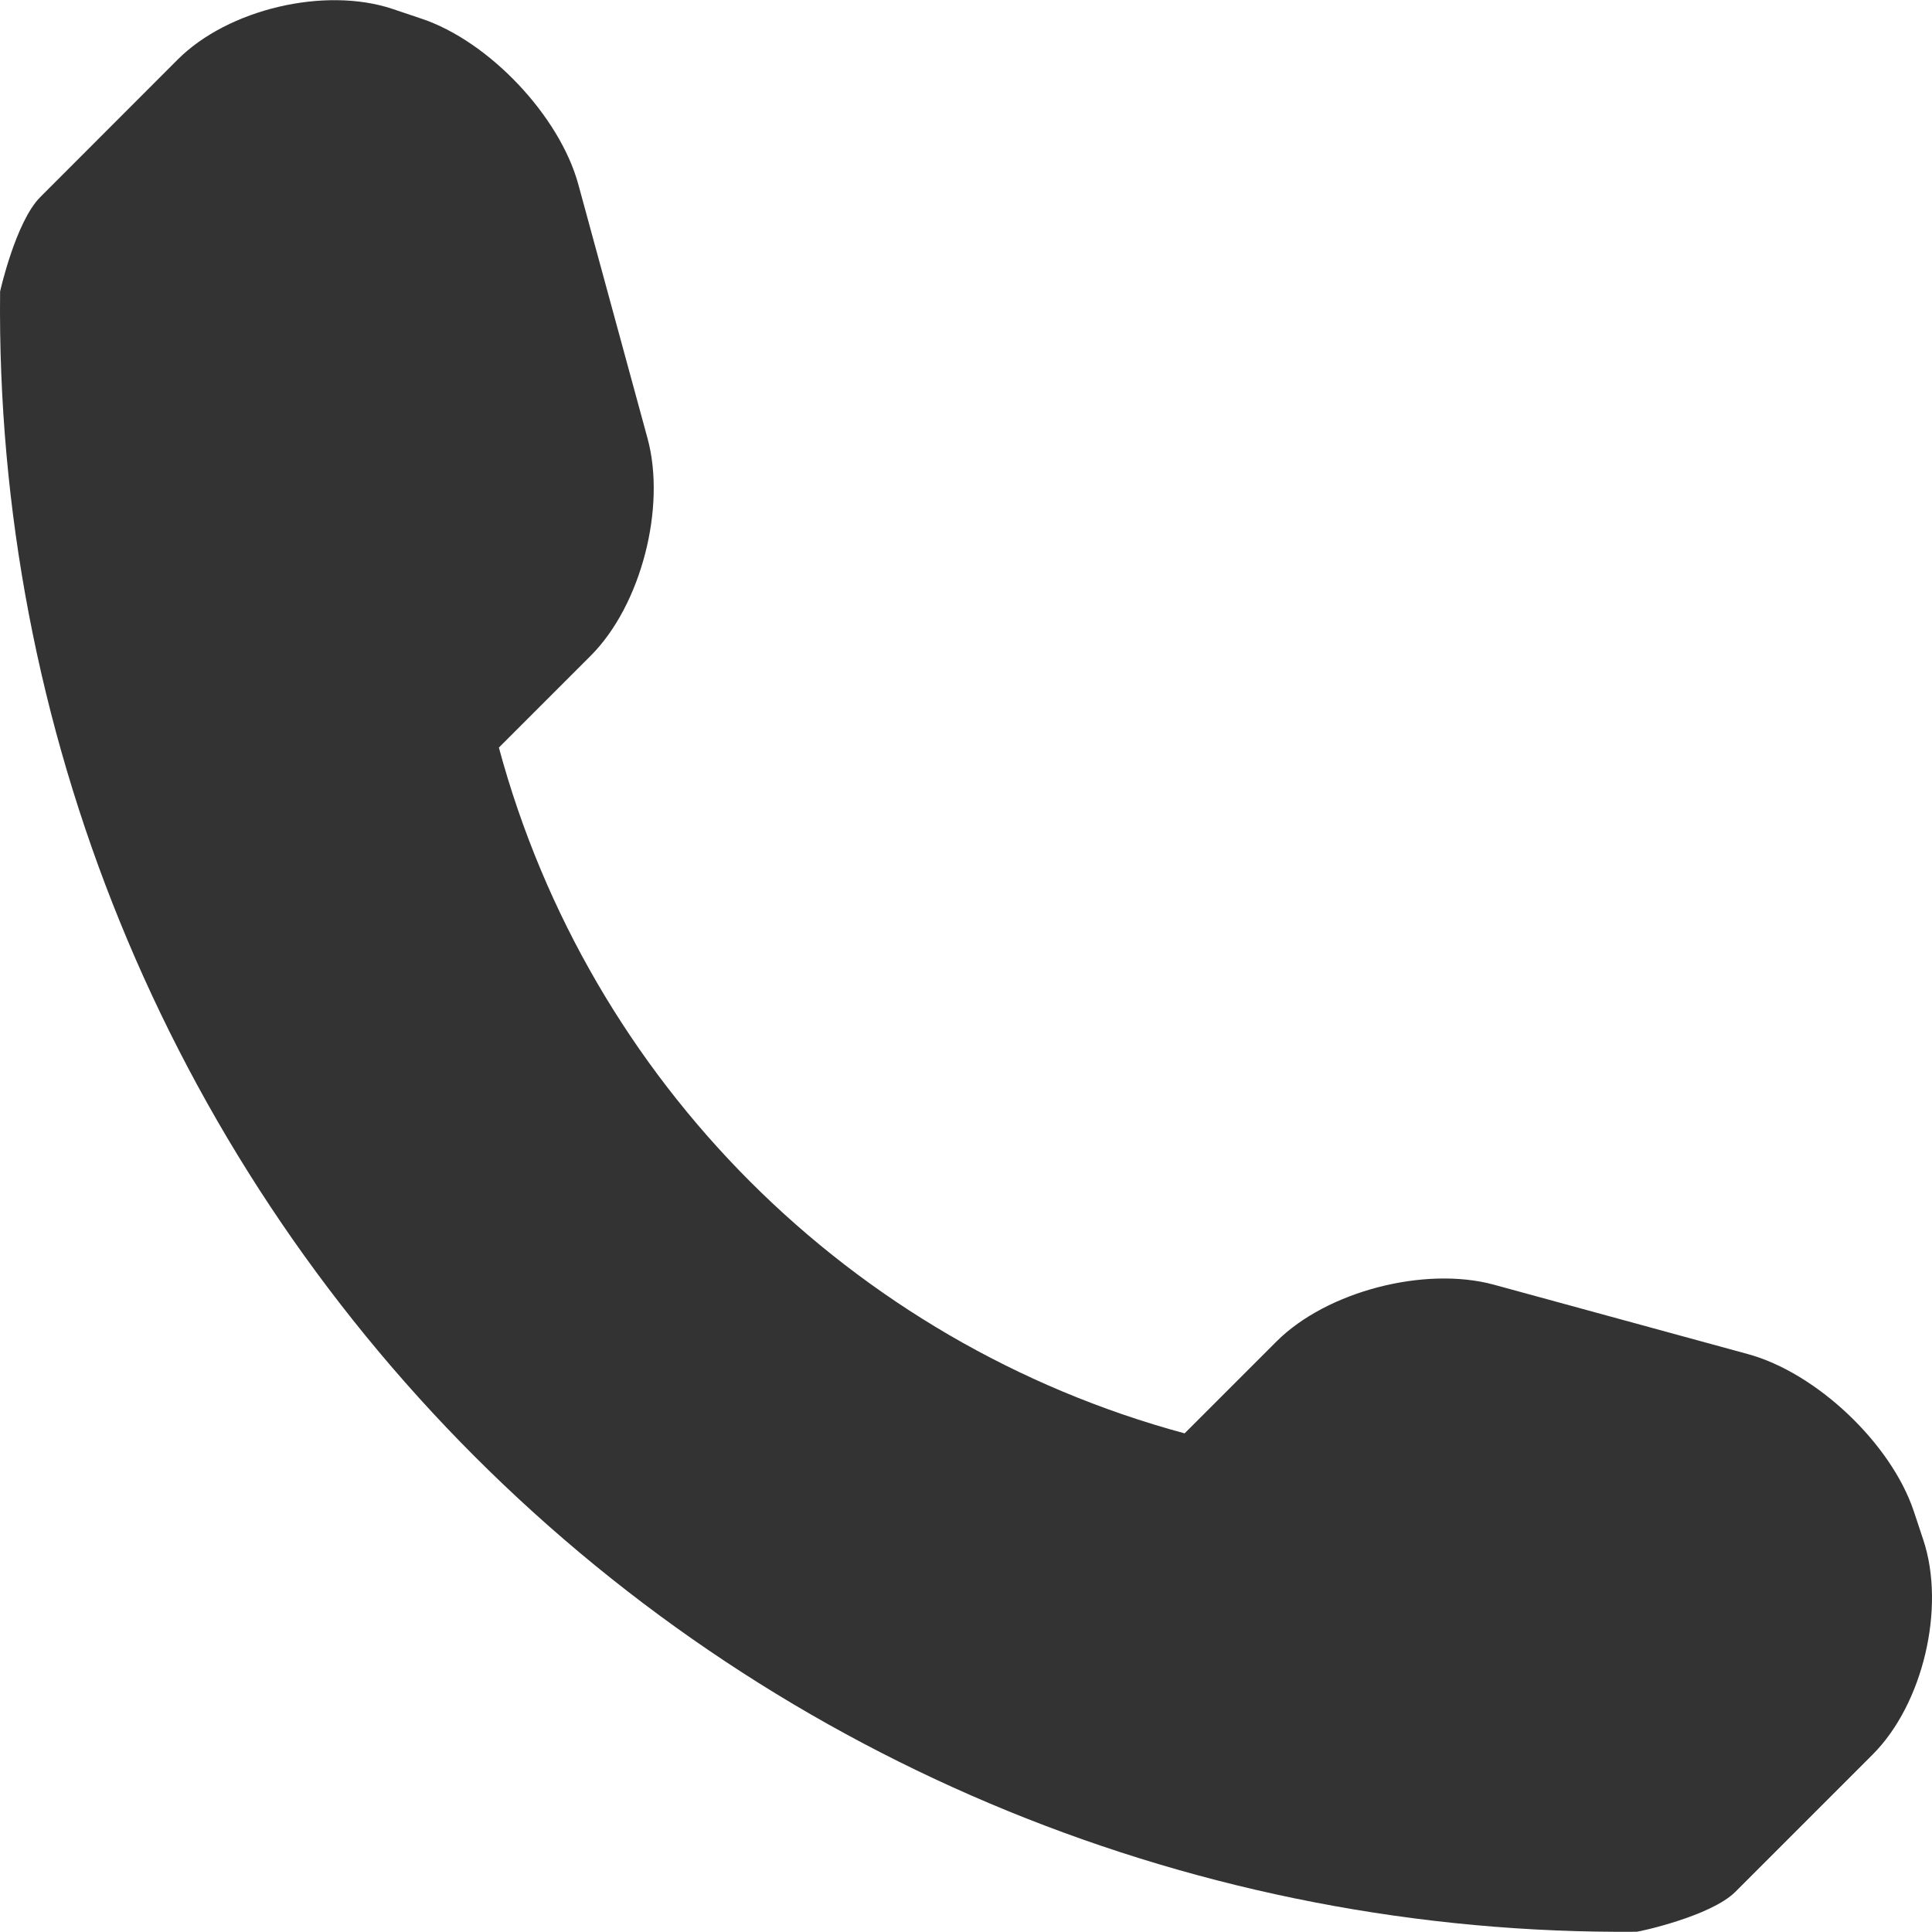
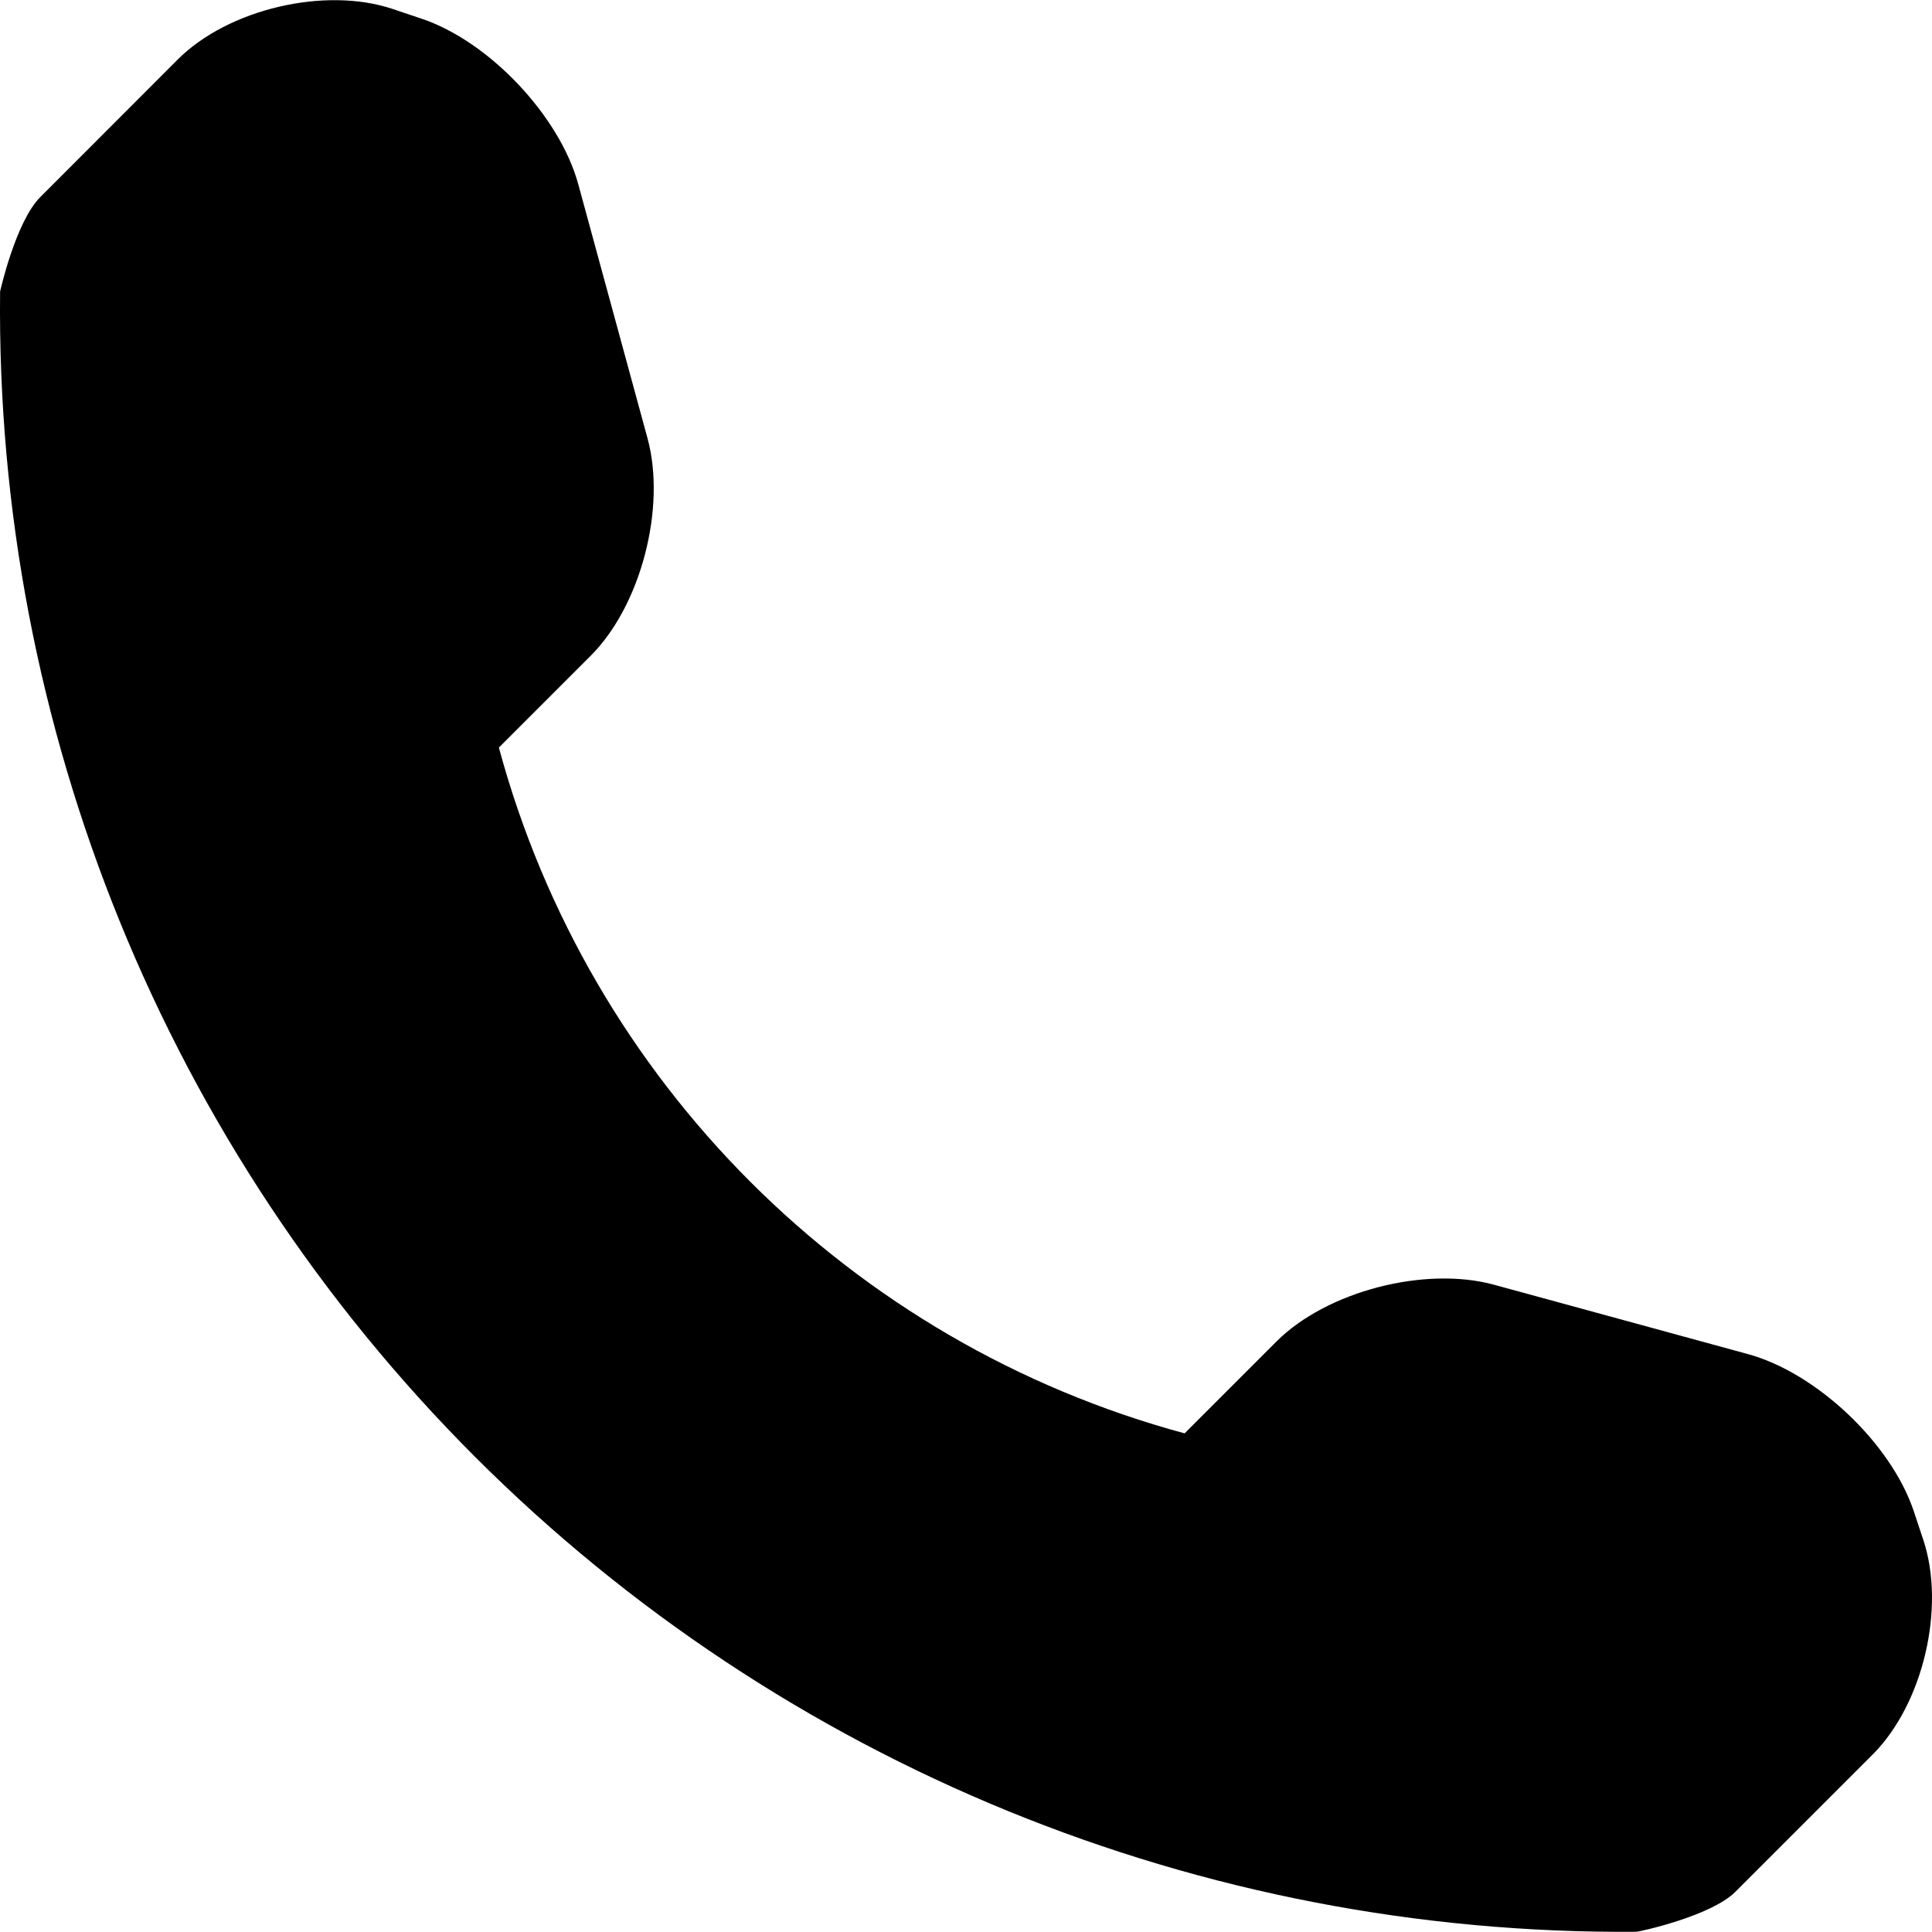
- <svg version="1.1" id="phone" x="0px" y="0px" width="477.156px" height="477.156px" viewBox="0 0 477.156 477.156" style="enable-background:new 0 0 477.156 477.156;" xml:space="preserve" fill="#333333">
+ <svg version="1.1" id="phone" x="0px" y="0px" width="477.156px" height="477.156px" viewBox="0 0 477.156 477.156" style="enable-background:new 0 0 477.156 477.156;" xml:space="preserve">
  <g>
    <path d="M475.009,380.316l-2.375-7.156c-5.625-16.719-24.062-34.156-41-38.75l-62.688-17.125c-17-4.625-41.25,1.594-53.688,14.031   l-22.688,22.688c-82.453-22.28-147.109-86.938-169.359-169.375L145.9,161.94c12.438-12.438,18.656-36.656,14.031-53.656   l-17.094-62.719c-4.625-16.969-22.094-35.406-38.781-40.969L96.9,2.19c-16.719-5.563-40.563,0.063-53,12.5L9.962,48.659   C3.899,54.69,0.024,71.94,0.024,72.003c-1.187,107.75,41.063,211.562,117.281,287.781   c76.031,76.031,179.454,118.219,286.891,117.313c0.562,0,18.312-3.813,24.375-9.845l33.938-33.938   C474.946,420.878,480.571,397.035,475.009,380.316z" />
  </g>
</svg>
